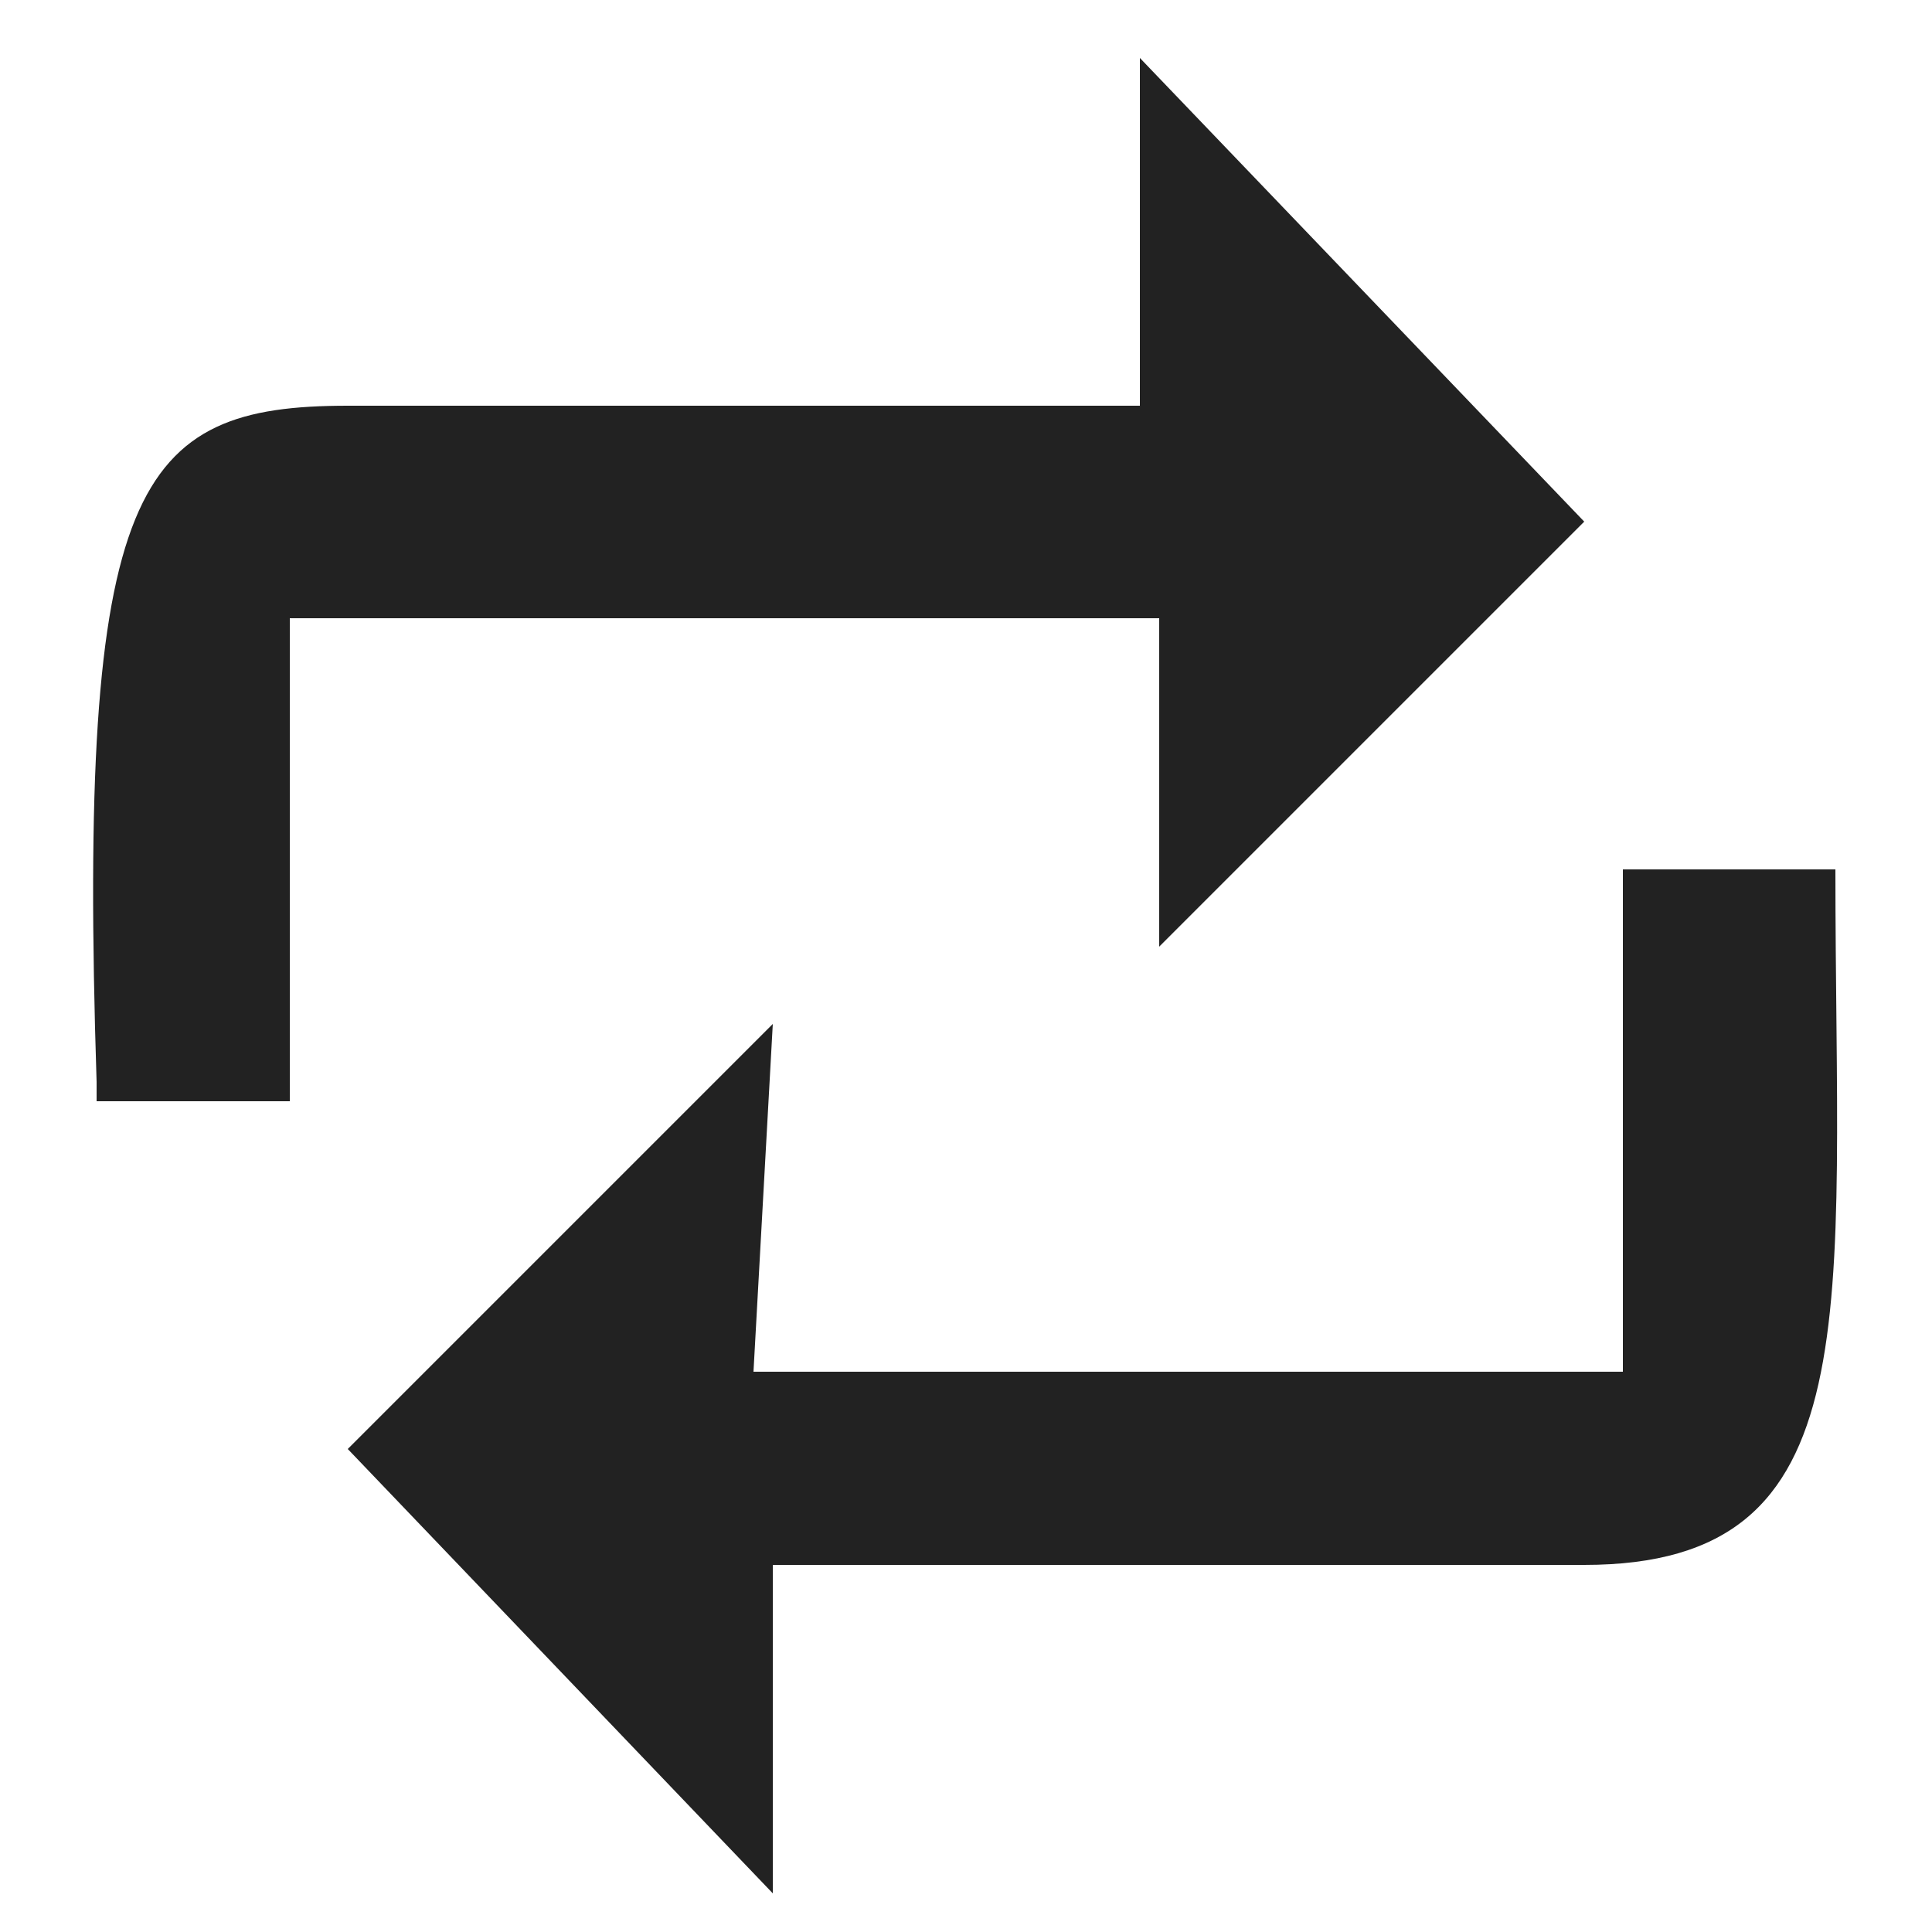
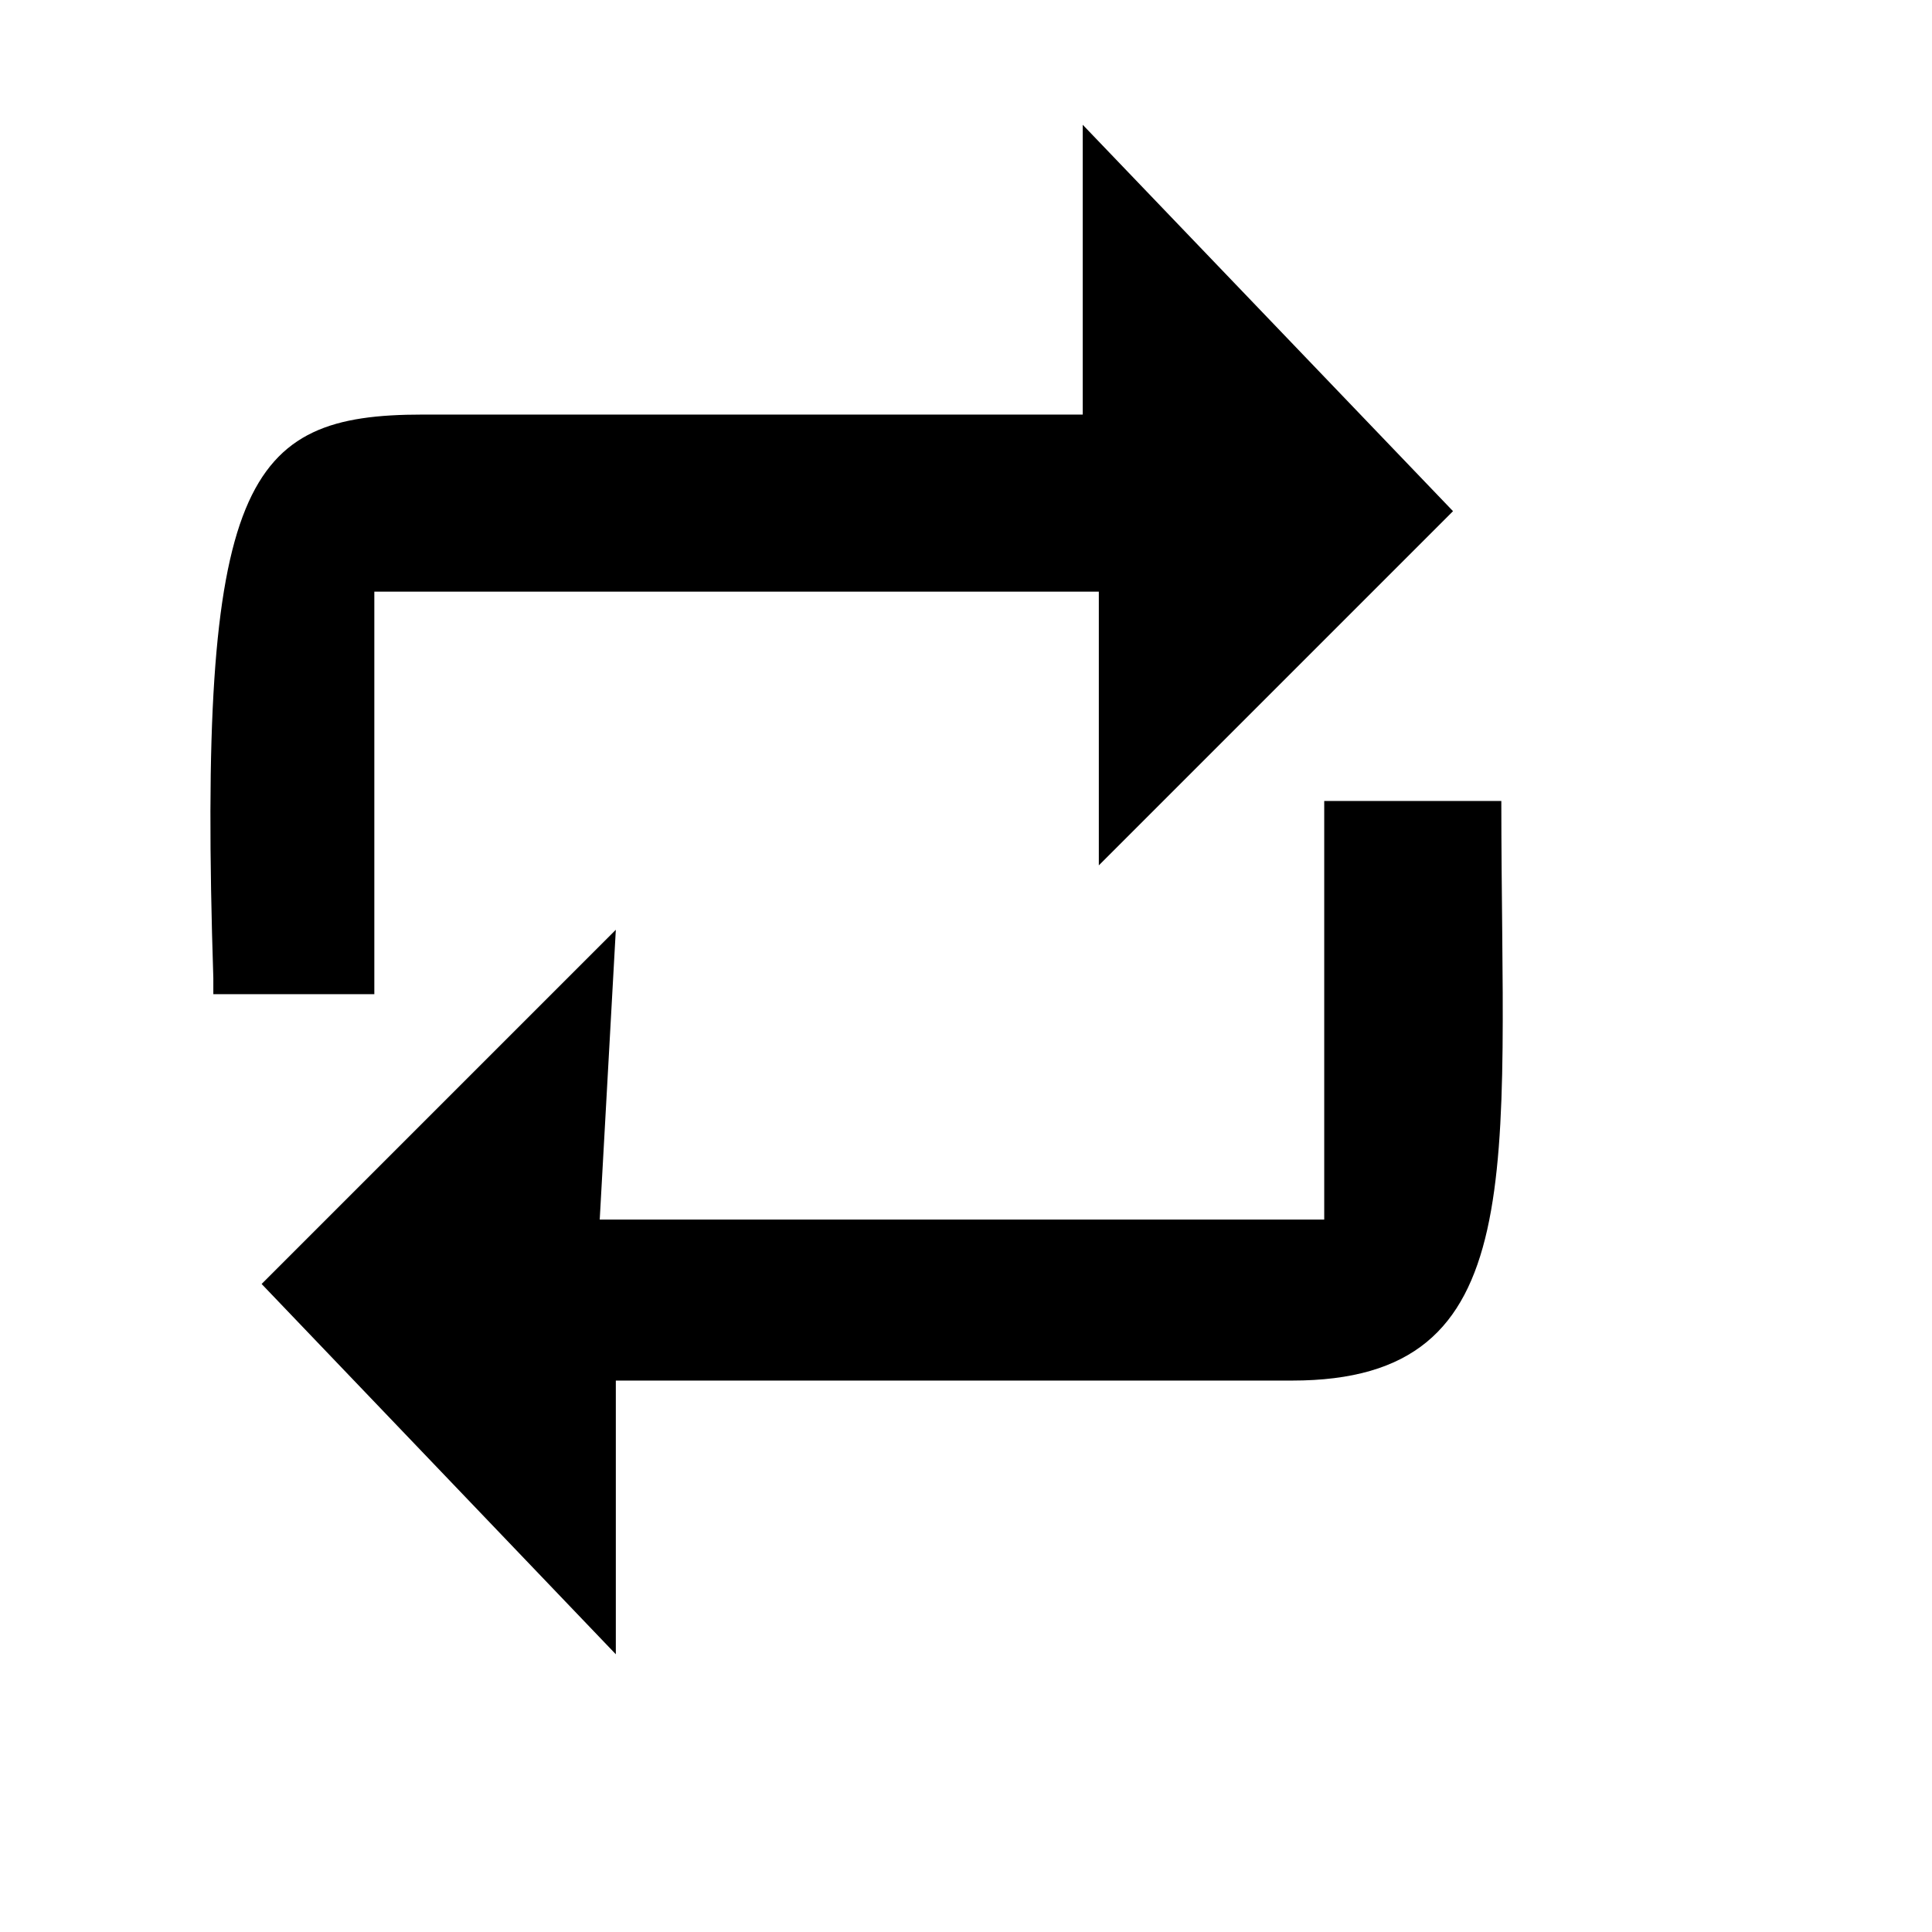
- <svg xmlns="http://www.w3.org/2000/svg" version="1.1" viewBox="0 0 100 100">
-   <g style="fill:#222222">
-     <path d="M 5,56 C 4,25 7,21 18,21 c 7,0 41,-10e-7 41,-10e-7 l 0,-18 23,24 -22,22 0,-17 -45,0 0,25 c 0,0 -4,0 -10,0 z" />
-     <path d="m 95,45 c 0,23 2,36 -13,36 -1,0 -42,0 -42,-0 L 40,98 18,75 40,53 39,71 l 45,0 0,-26 c 0,0 9,0 10,0 z" />
+ <svg xmlns="http://www.w3.org/2000/svg" version="1.1" viewBox="0 0 120 120">
+   <g fill="#000000" transform="translate(3.25,5.25)">
+     <path d="M10,55.5 c-1,-31 2,-35 13,-35 7,0  41,0  41,0 v-18 l23,24  -22,22  v-17  h-45 v25  c0,0 -4,0 -10,0 z" />
+     <path d="M90,44.5 c0,23   2,36 -13,36 -1,0 -42,0 -42,0 v17  l-22,-23 22,-22 -1,18 h45  v-26 c0,0  9,0  10,0 z" />
  </g>
</svg>
